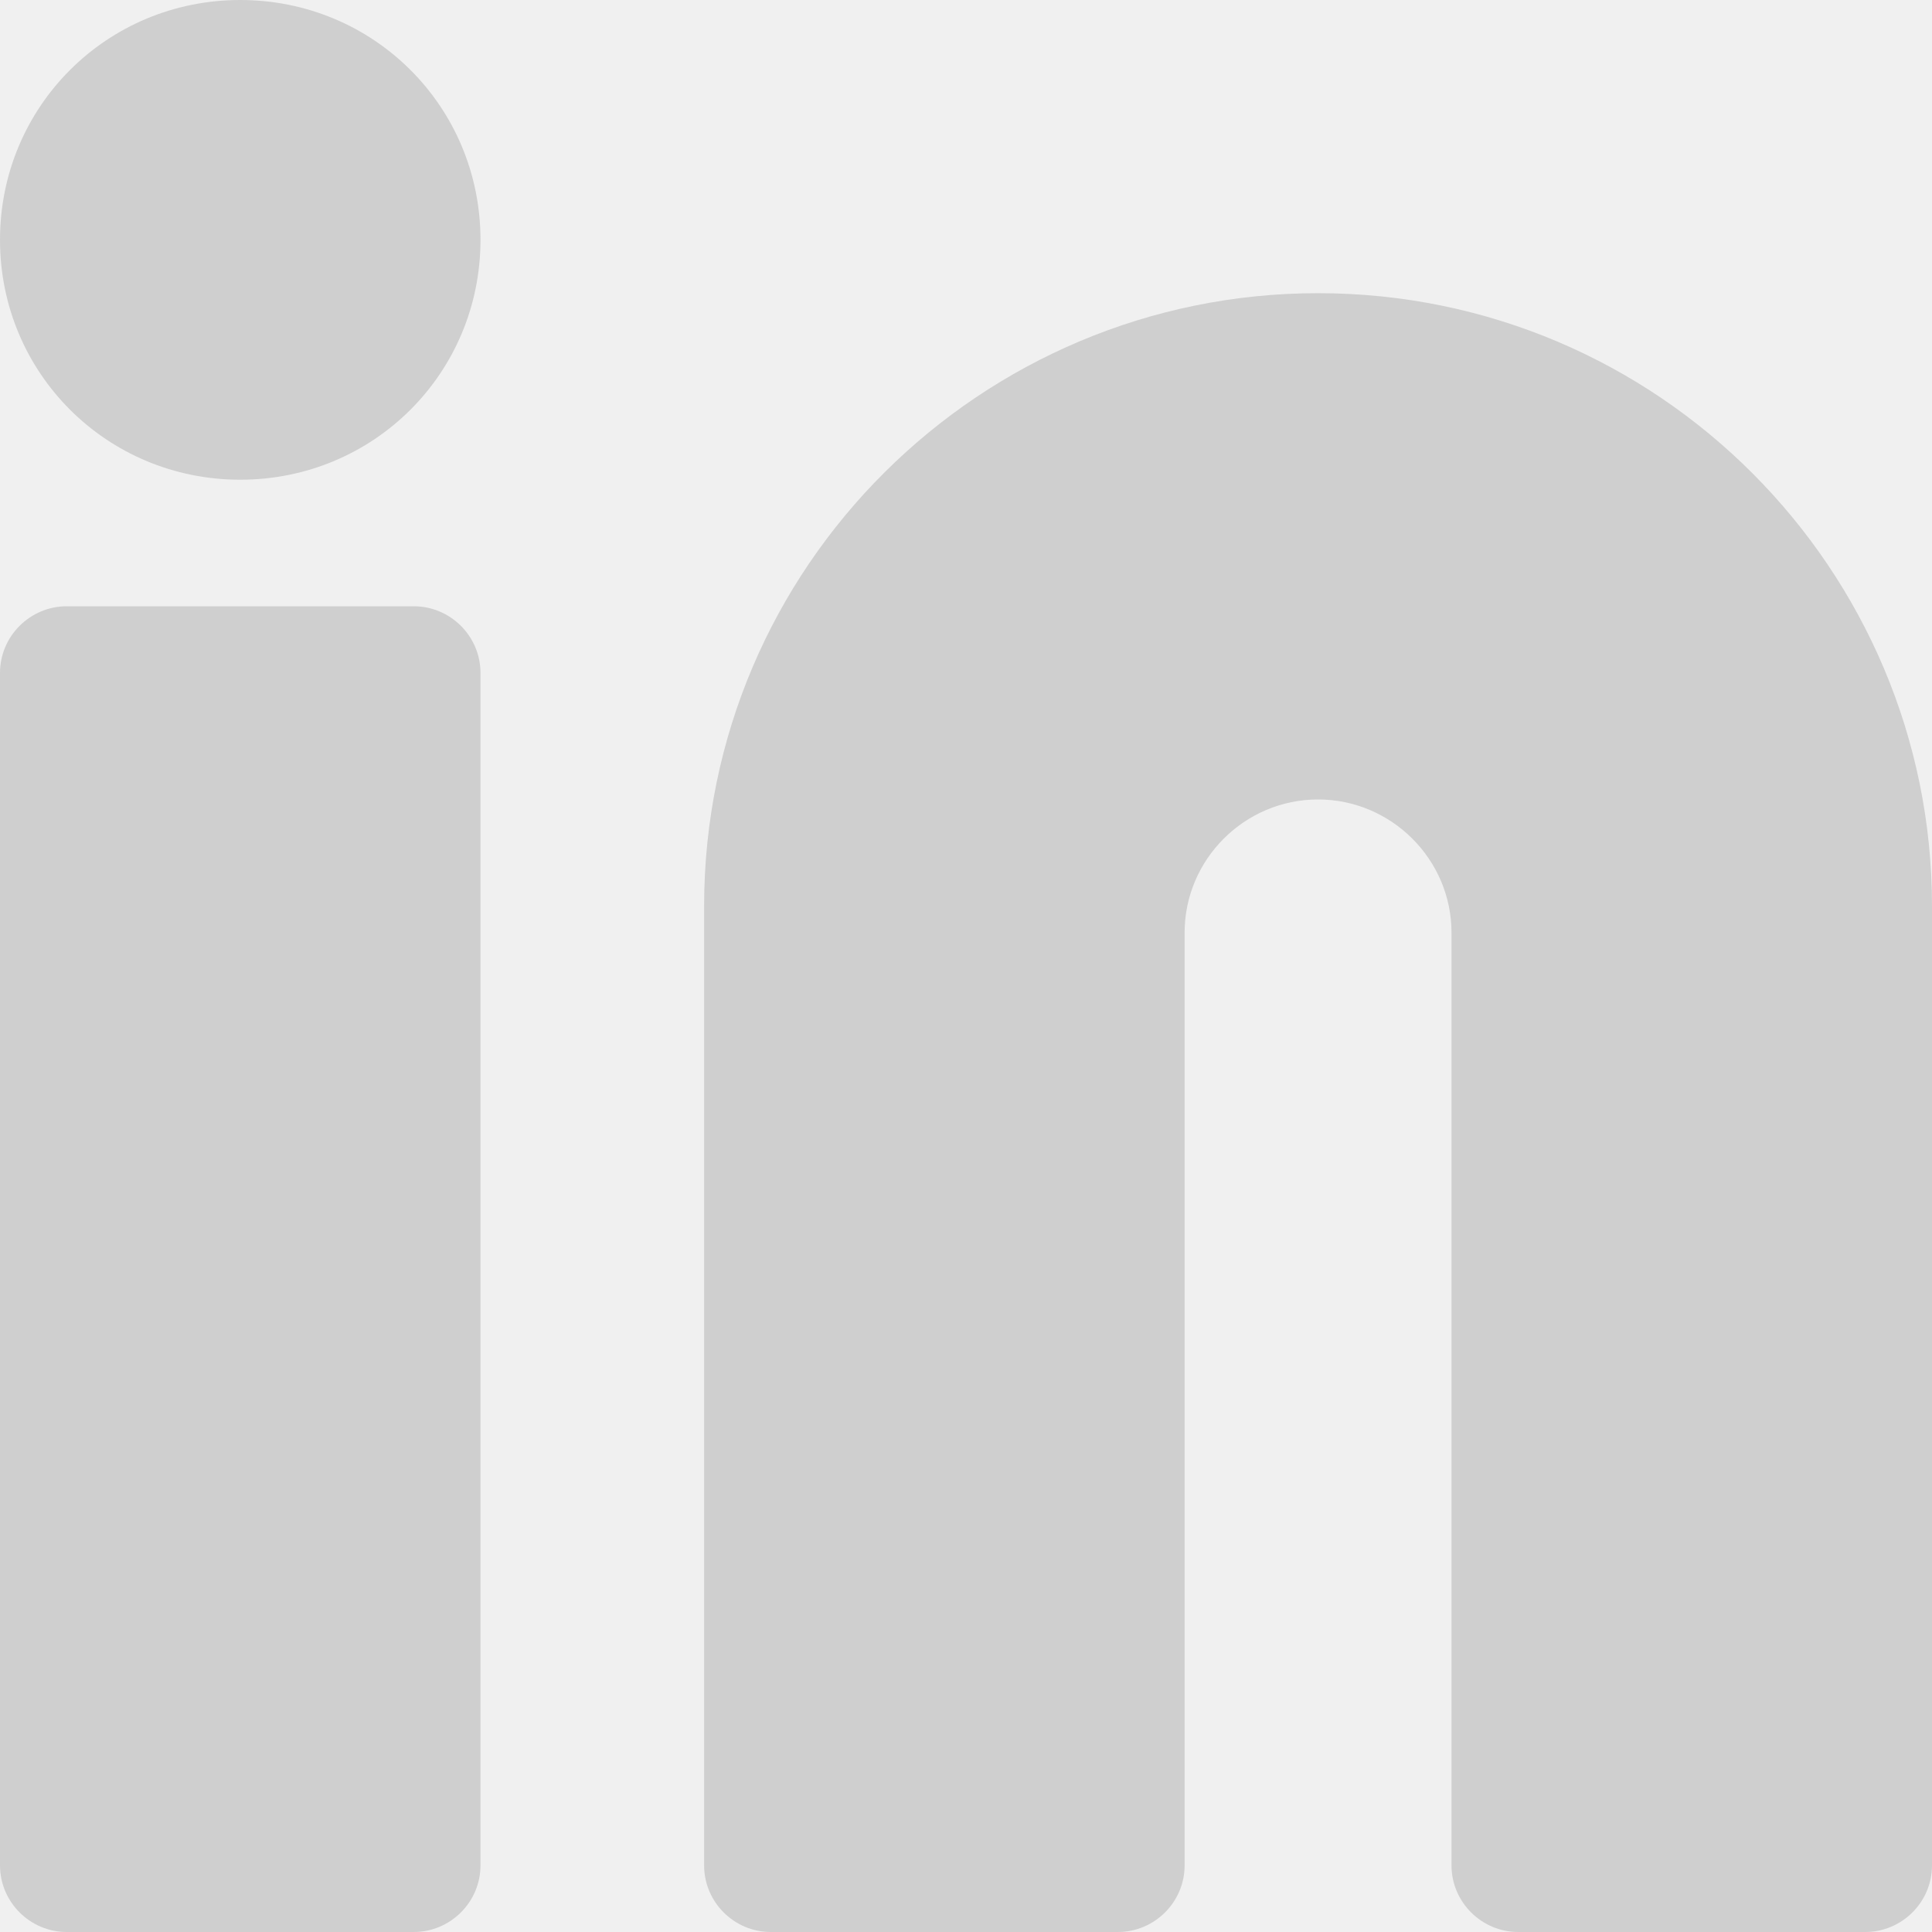
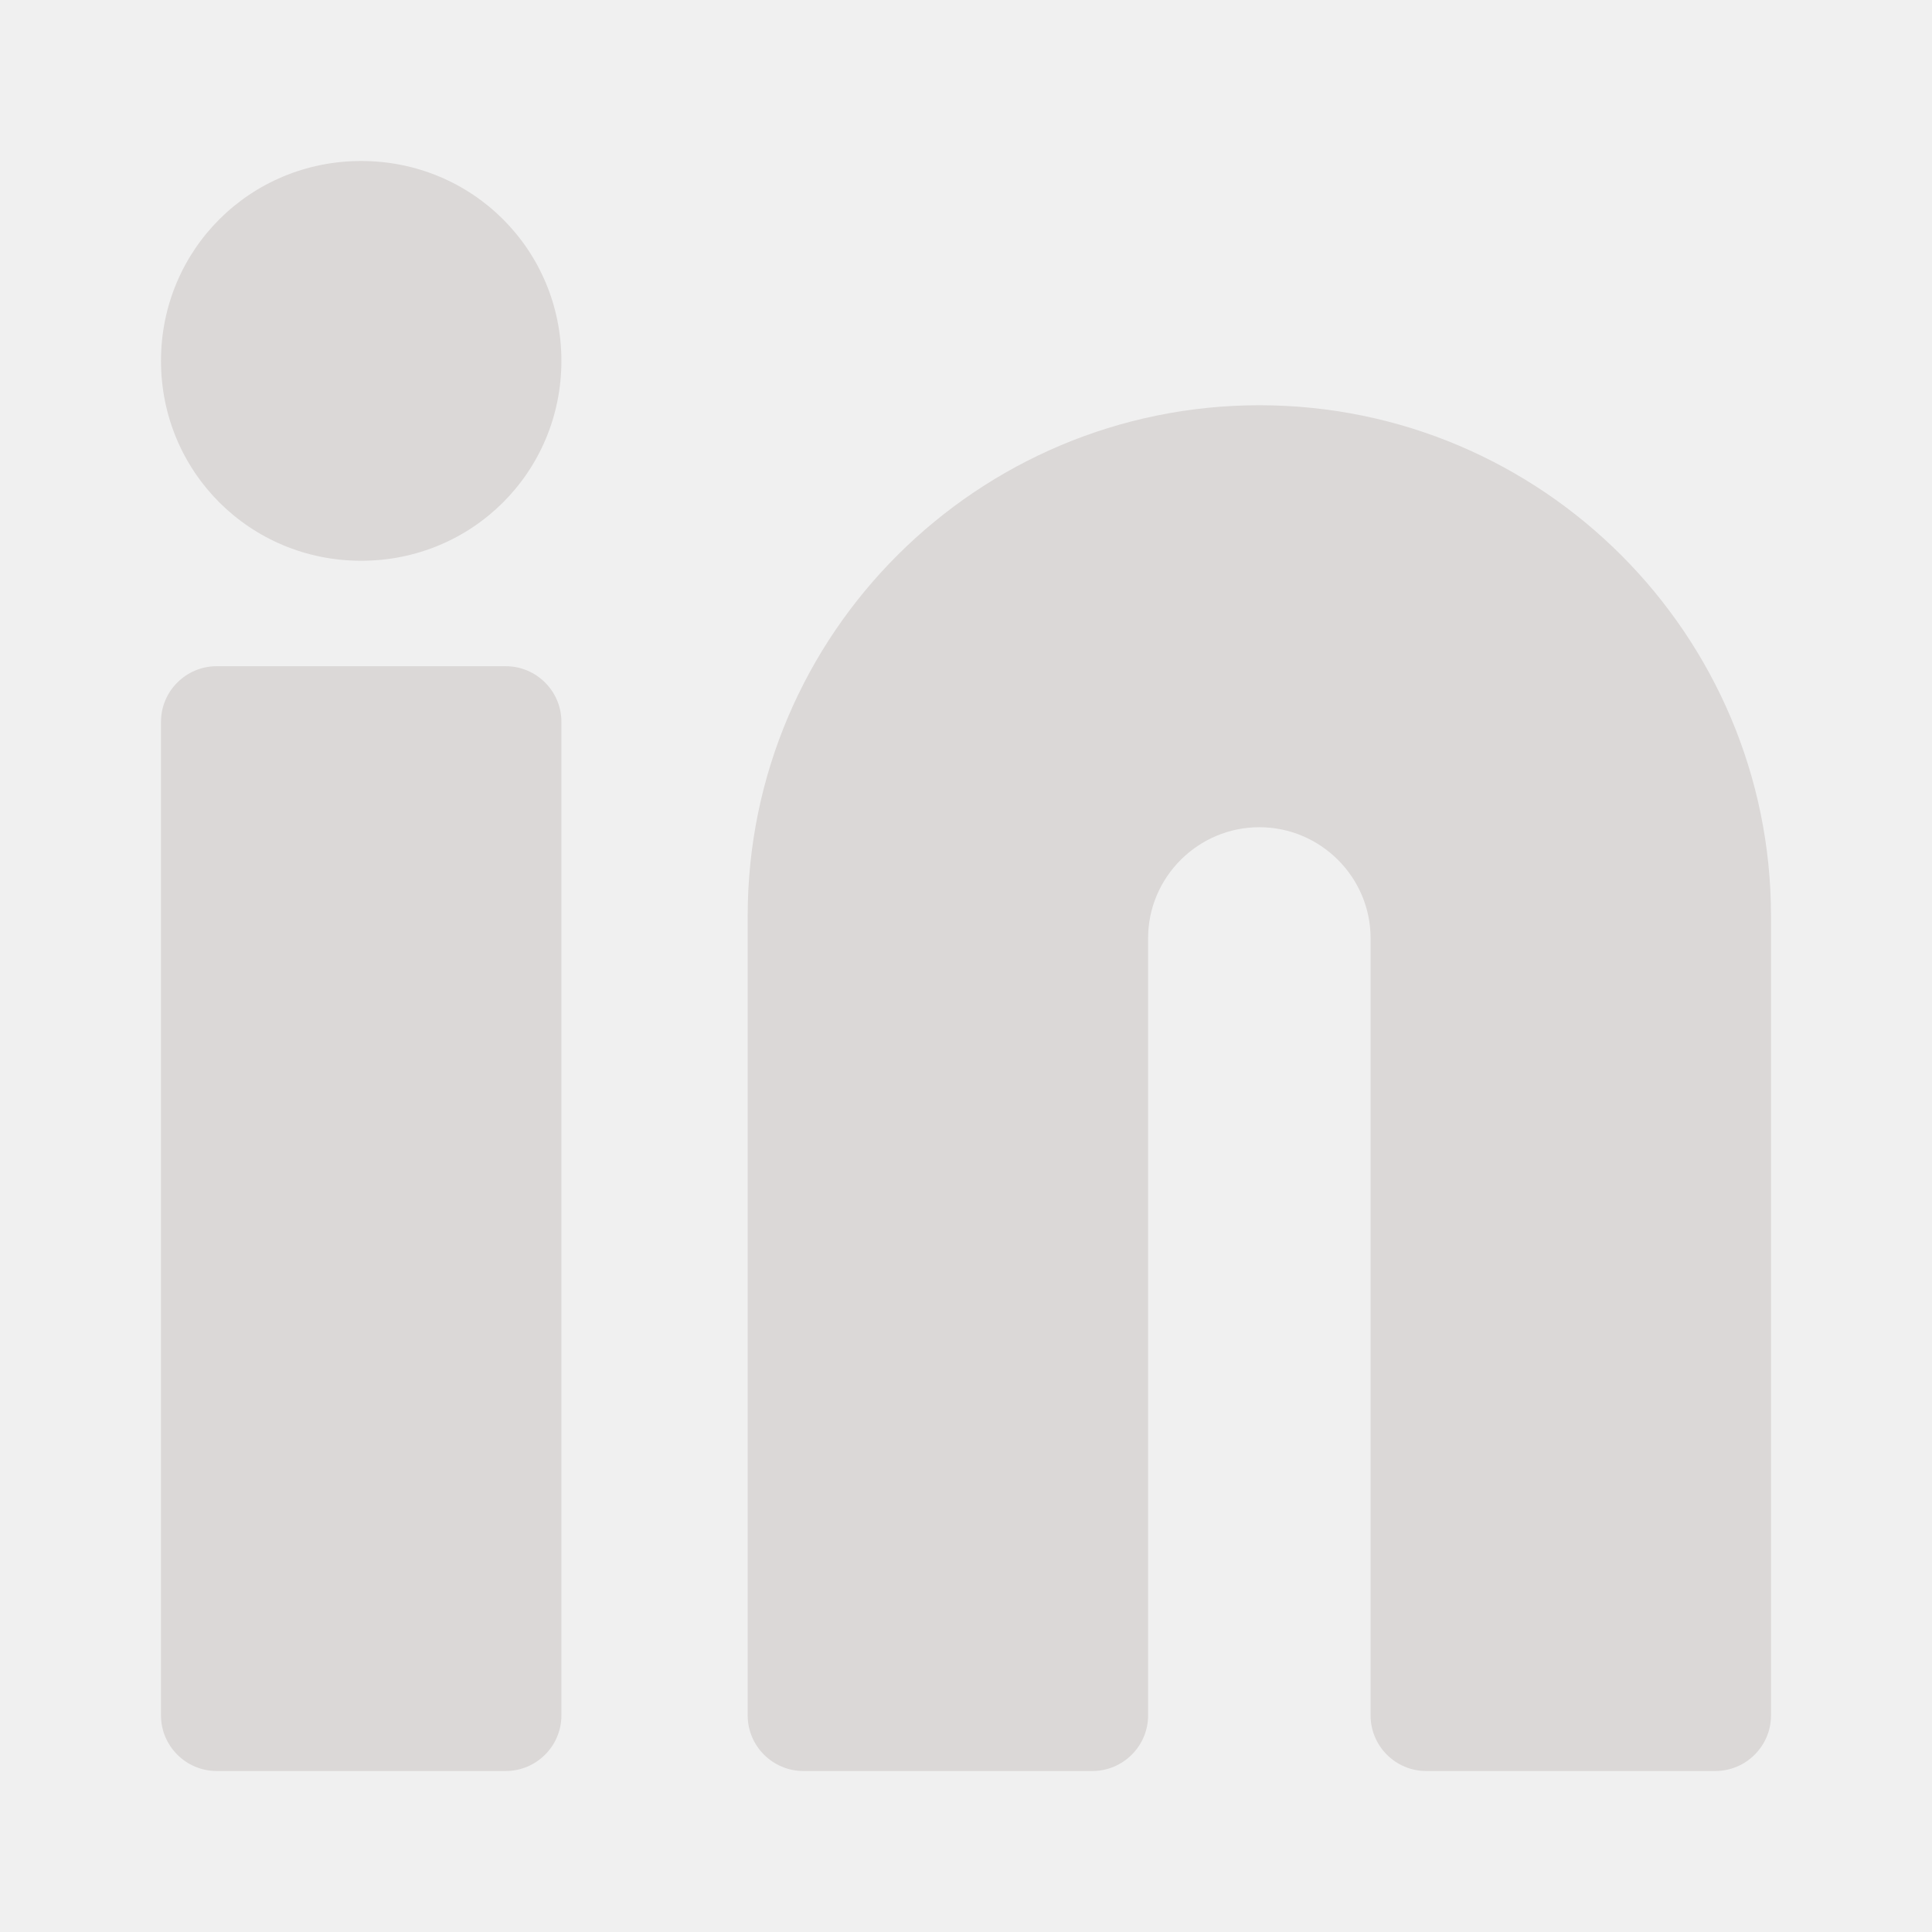
- <svg xmlns="http://www.w3.org/2000/svg" width="24" height="24" viewBox="0 0 20 20" fill="none">
-   <path d="M13.644 3.035C10.156 3.035 7.289 5.862 7.289 9.38V19.311C7.289 19.69 7.599 20 7.979 20H11.572C11.952 20 12.263 19.69 12.263 19.311V9.655C12.263 8.897 12.884 8.276 13.644 8.276C14.404 8.276 15.026 8.897 15.026 9.655V19.311C15.026 19.69 15.337 20 15.717 20H19.309C19.689 20 20 19.69 20 19.311V9.38C20 5.897 17.168 3.035 13.644 3.035Z" fill="#CFCFCF" />
-   <path d="M2.487 0C1.105 0 0 1.103 0 2.483C0 3.862 1.105 4.966 2.487 4.966C3.869 4.966 4.974 3.862 4.974 2.483C4.974 1.103 3.869 0 2.487 0Z" fill="#CFCFCF" />
-   <path d="M4.283 6.276H0.691C0.311 6.276 0 6.586 0 6.966V19.31C0 19.69 0.311 20 0.691 20H4.283C4.663 20 4.974 19.69 4.974 19.31V6.966C4.974 6.586 4.663 6.276 4.283 6.276Z" fill="#CFCFCF" />
+ <svg xmlns="http://www.w3.org/2000/svg" width="24" height="24" viewBox="0 0 24 24" fill="none">
+   <g clip-path="url(#clip0_48_41)">
+     <path d="M15.644 5.034C12.155 5.034 9.288 7.862 9.288 11.379V21.31C9.288 21.69 9.599 22 9.979 22H13.571C13.951 22 14.262 21.69 14.262 21.31V11.655C14.262 10.896 14.884 10.276 15.644 10.276C16.404 10.276 17.026 10.896 17.026 11.655V21.31C17.026 21.69 17.336 22 17.716 22H21.309C21.689 22 22 21.69 22 21.31V11.379C22 7.896 19.167 5.034 15.644 5.034Z" fill="#DBD8D7" />
+     <path d="M6.283 8.276H2.691C2.311 8.276 2 8.586 2 8.966V21.31C2 21.69 2.311 22 2.691 22H6.283C6.663 22 6.974 21.69 6.974 21.31V8.966C6.974 8.586 6.663 8.276 6.283 8.276Z" fill="#DBD8D7" />
+     <path d="M4.487 2C3.105 2 2 3.103 2 4.483C2 5.862 3.105 6.966 4.487 6.966C5.869 6.966 6.974 5.862 6.974 4.483C6.974 3.103 5.869 2 4.487 2Z" fill="#DBD8D7" />
+   </g>
+   <defs>
+     <clipPath id="clip0_48_41">
+       <rect width="20" height="20" fill="white" transform="translate(2 2)" />
+     </clipPath>
+   </defs>
</svg>
